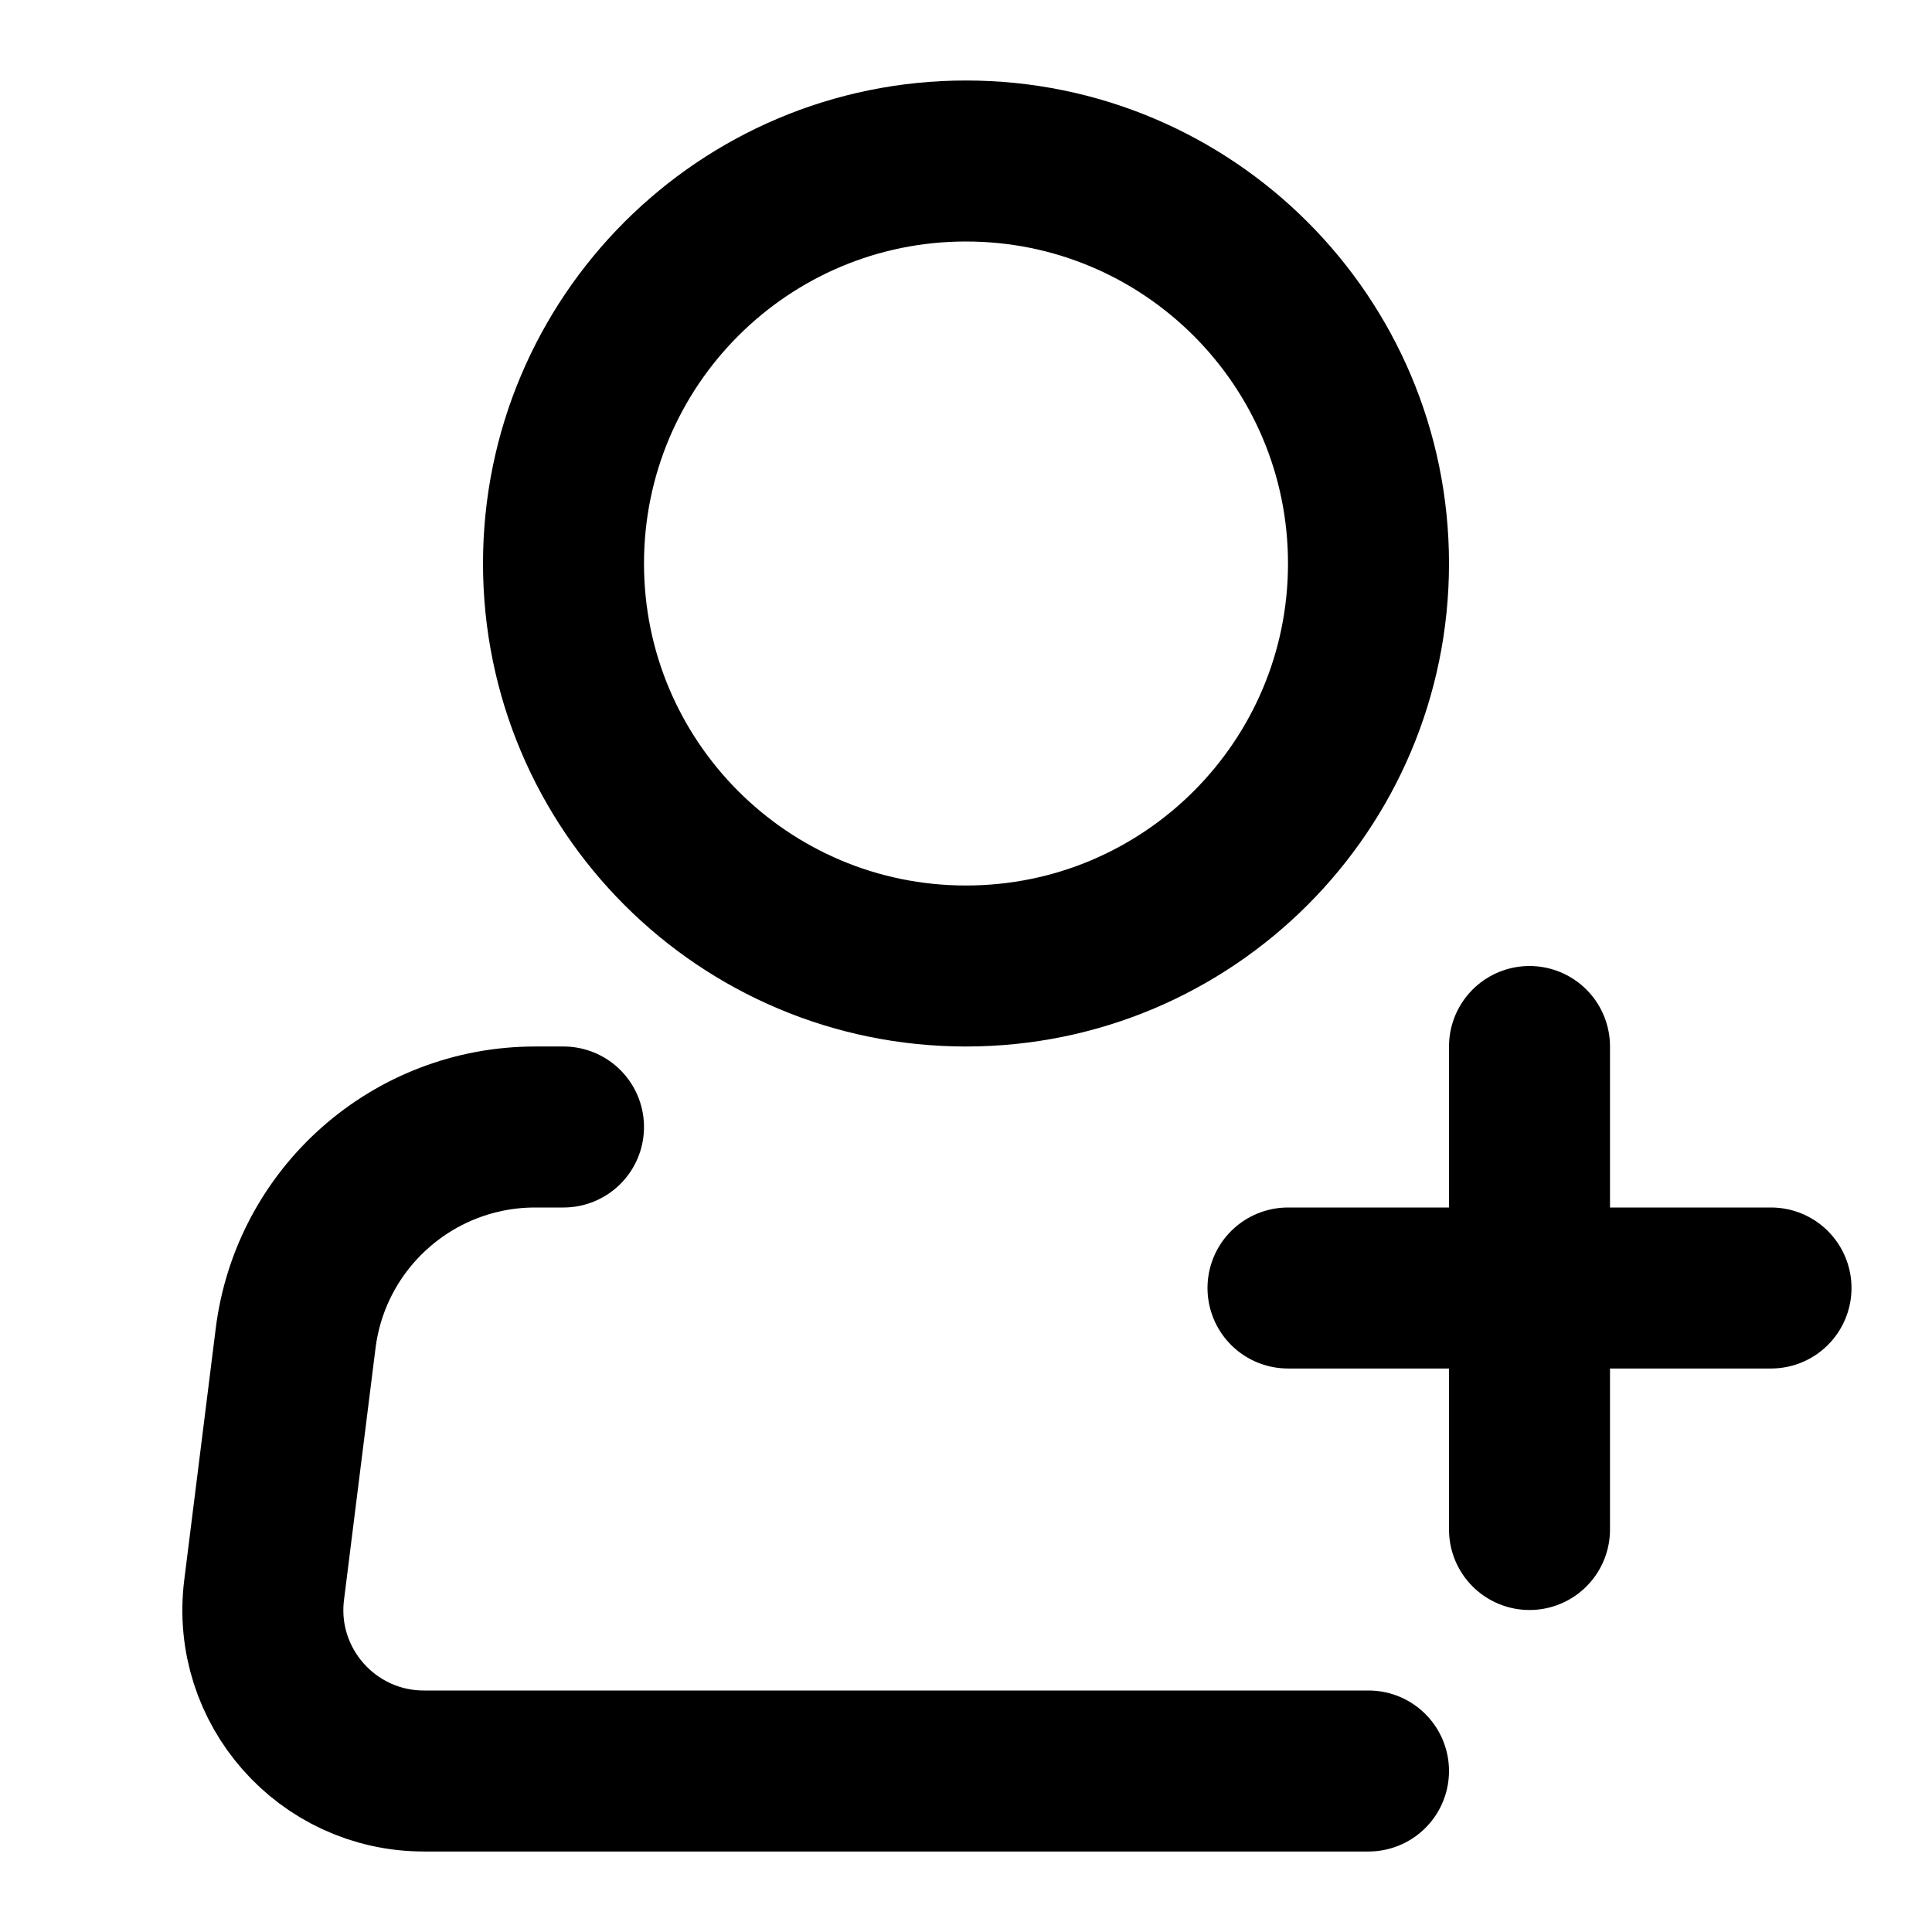
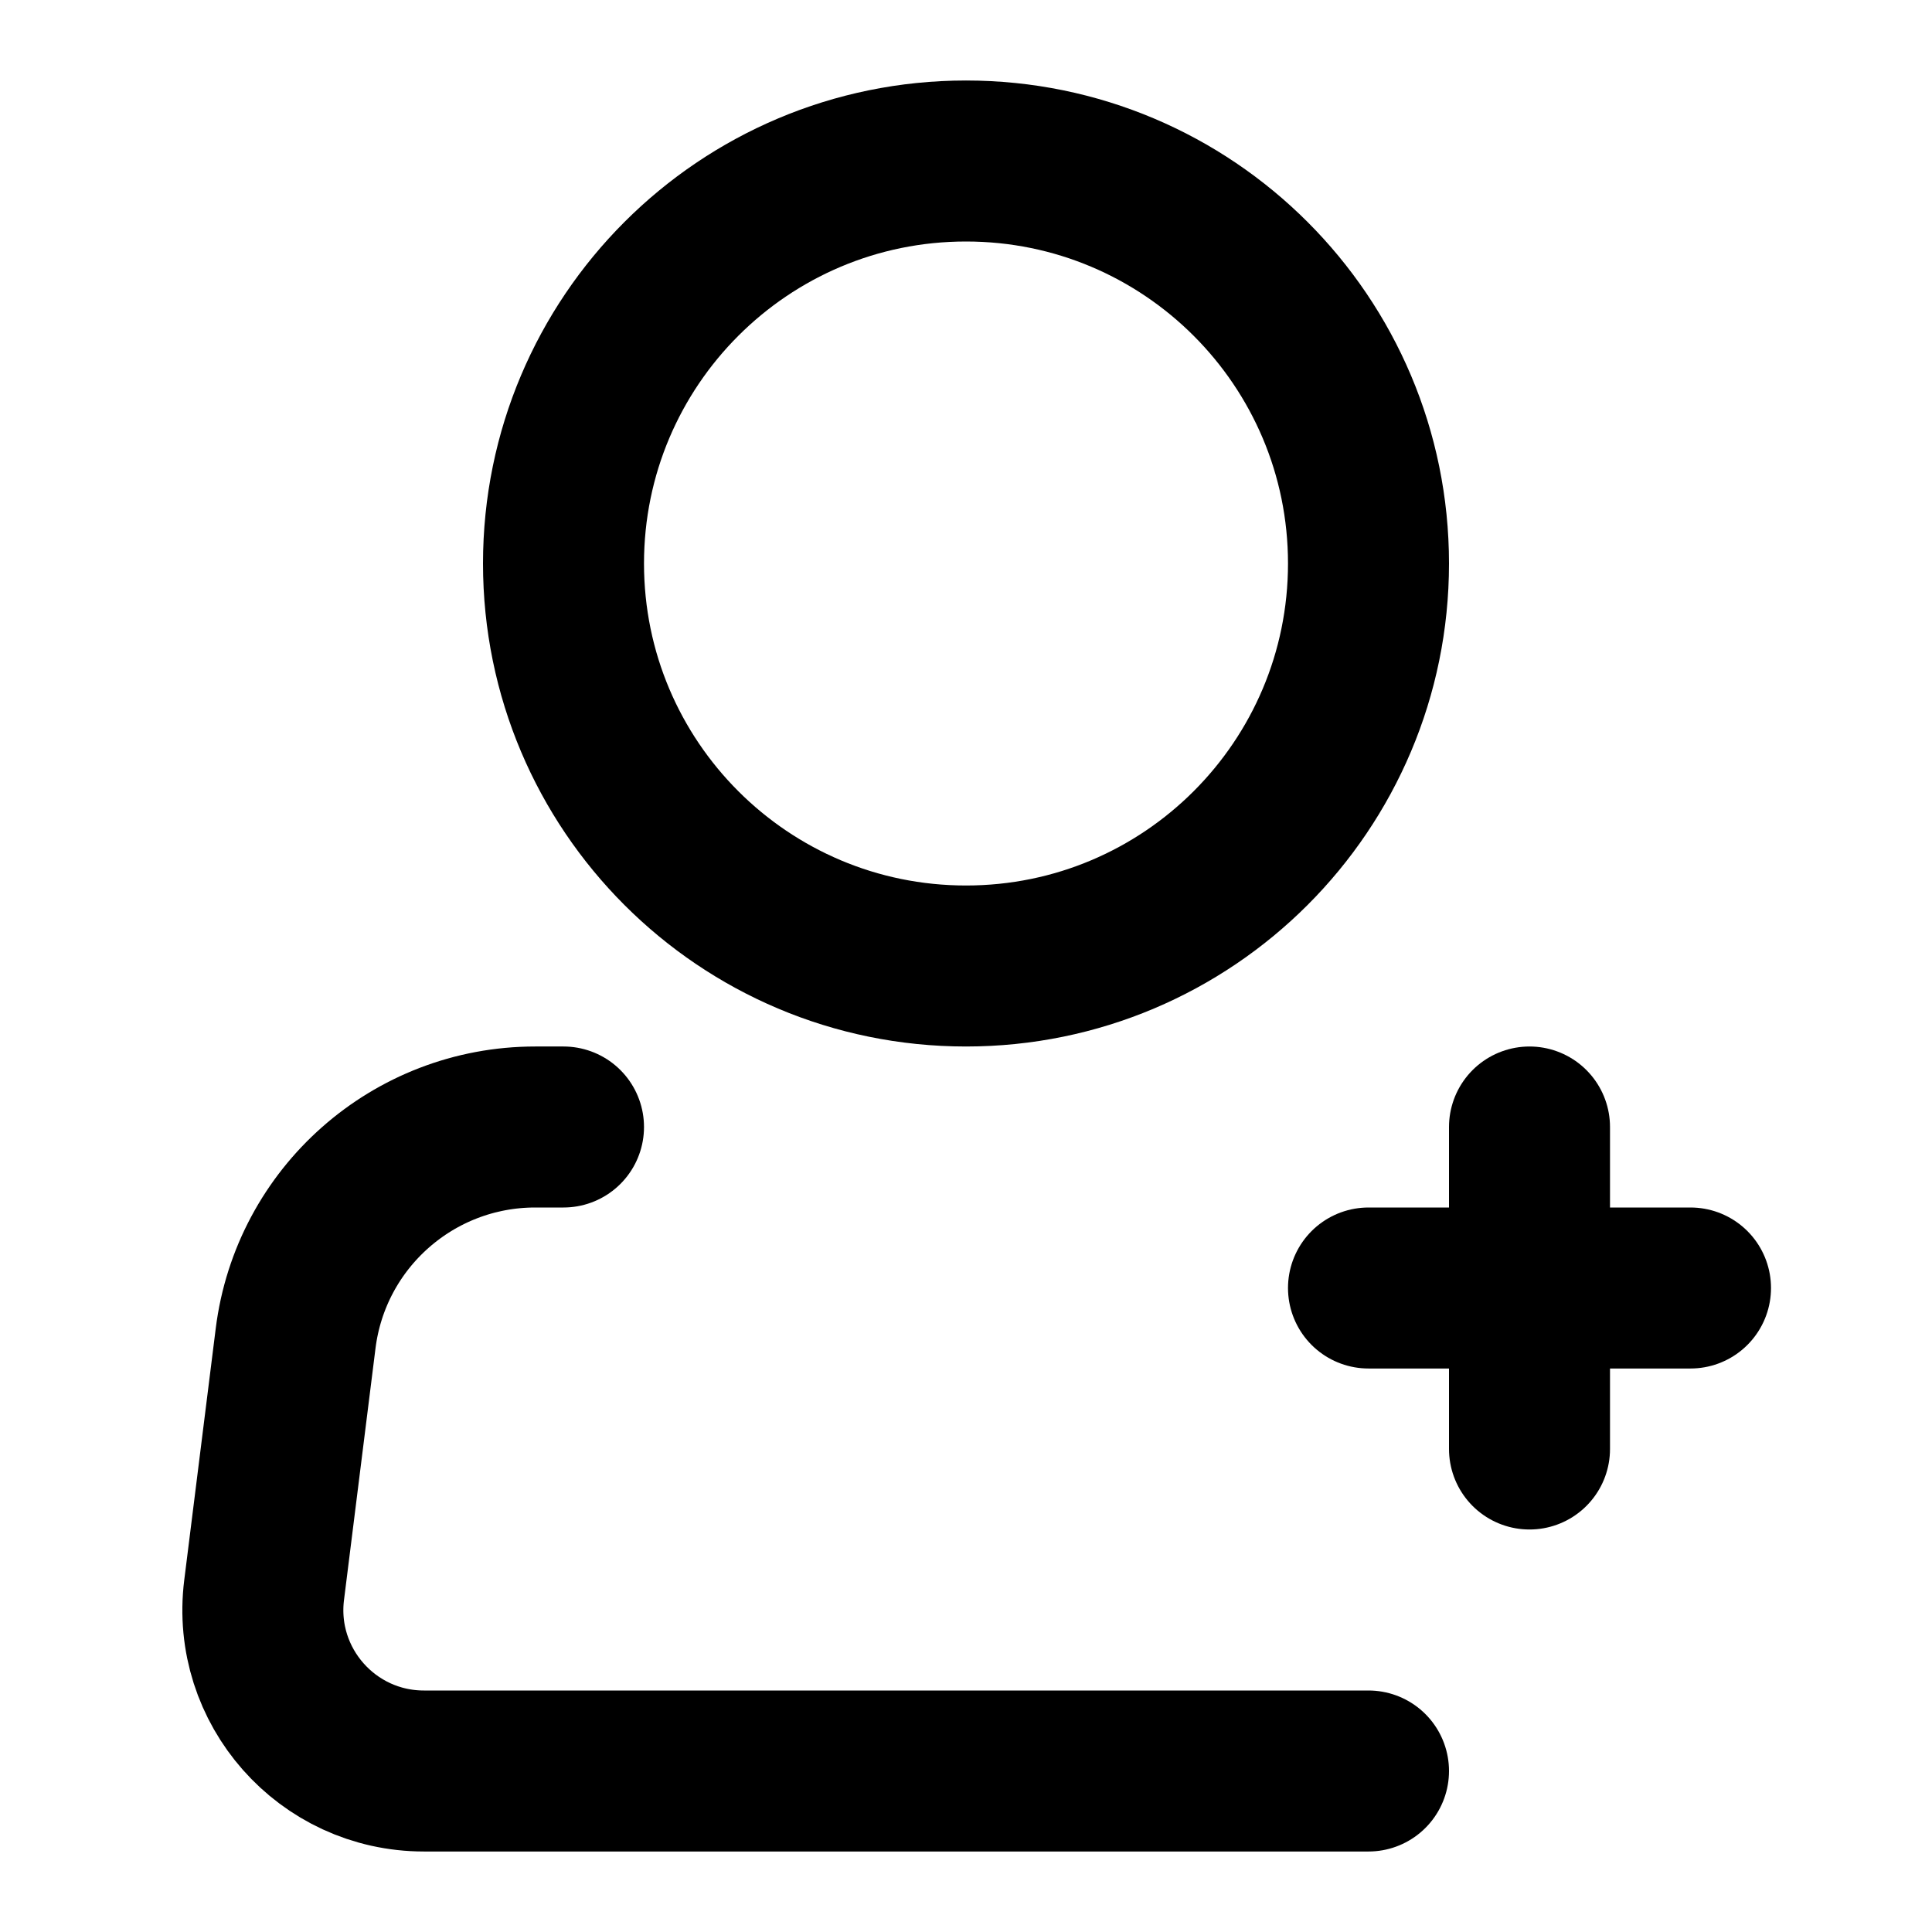
<svg xmlns="http://www.w3.org/2000/svg" width="24" height="24" viewBox="0 0 24 24" fill="none">
  <circle cx="12" cy="7" r="5" stroke="black" stroke-width="2" />
  <path d="M17 22H5.266C4.063 22 3.132 20.946 3.281 19.752L3.672 16.628C3.859 15.127 5.135 14 6.648 14H7" stroke="black" stroke-width="2" stroke-linecap="round" stroke-linejoin="round" />
-   <path d="M19 13V19" stroke="black" stroke-width="2" stroke-linecap="round" stroke-linejoin="round" />
-   <path d="M16 16H22" stroke="black" stroke-width="2" stroke-linecap="round" stroke-linejoin="round" />
+   <path d="M19 14V18" stroke="black" stroke-width="2" stroke-linecap="round" stroke-linejoin="round" />
+   <path d="M17 16H21" stroke="black" stroke-width="2" stroke-linecap="round" stroke-linejoin="round" />
</svg>
